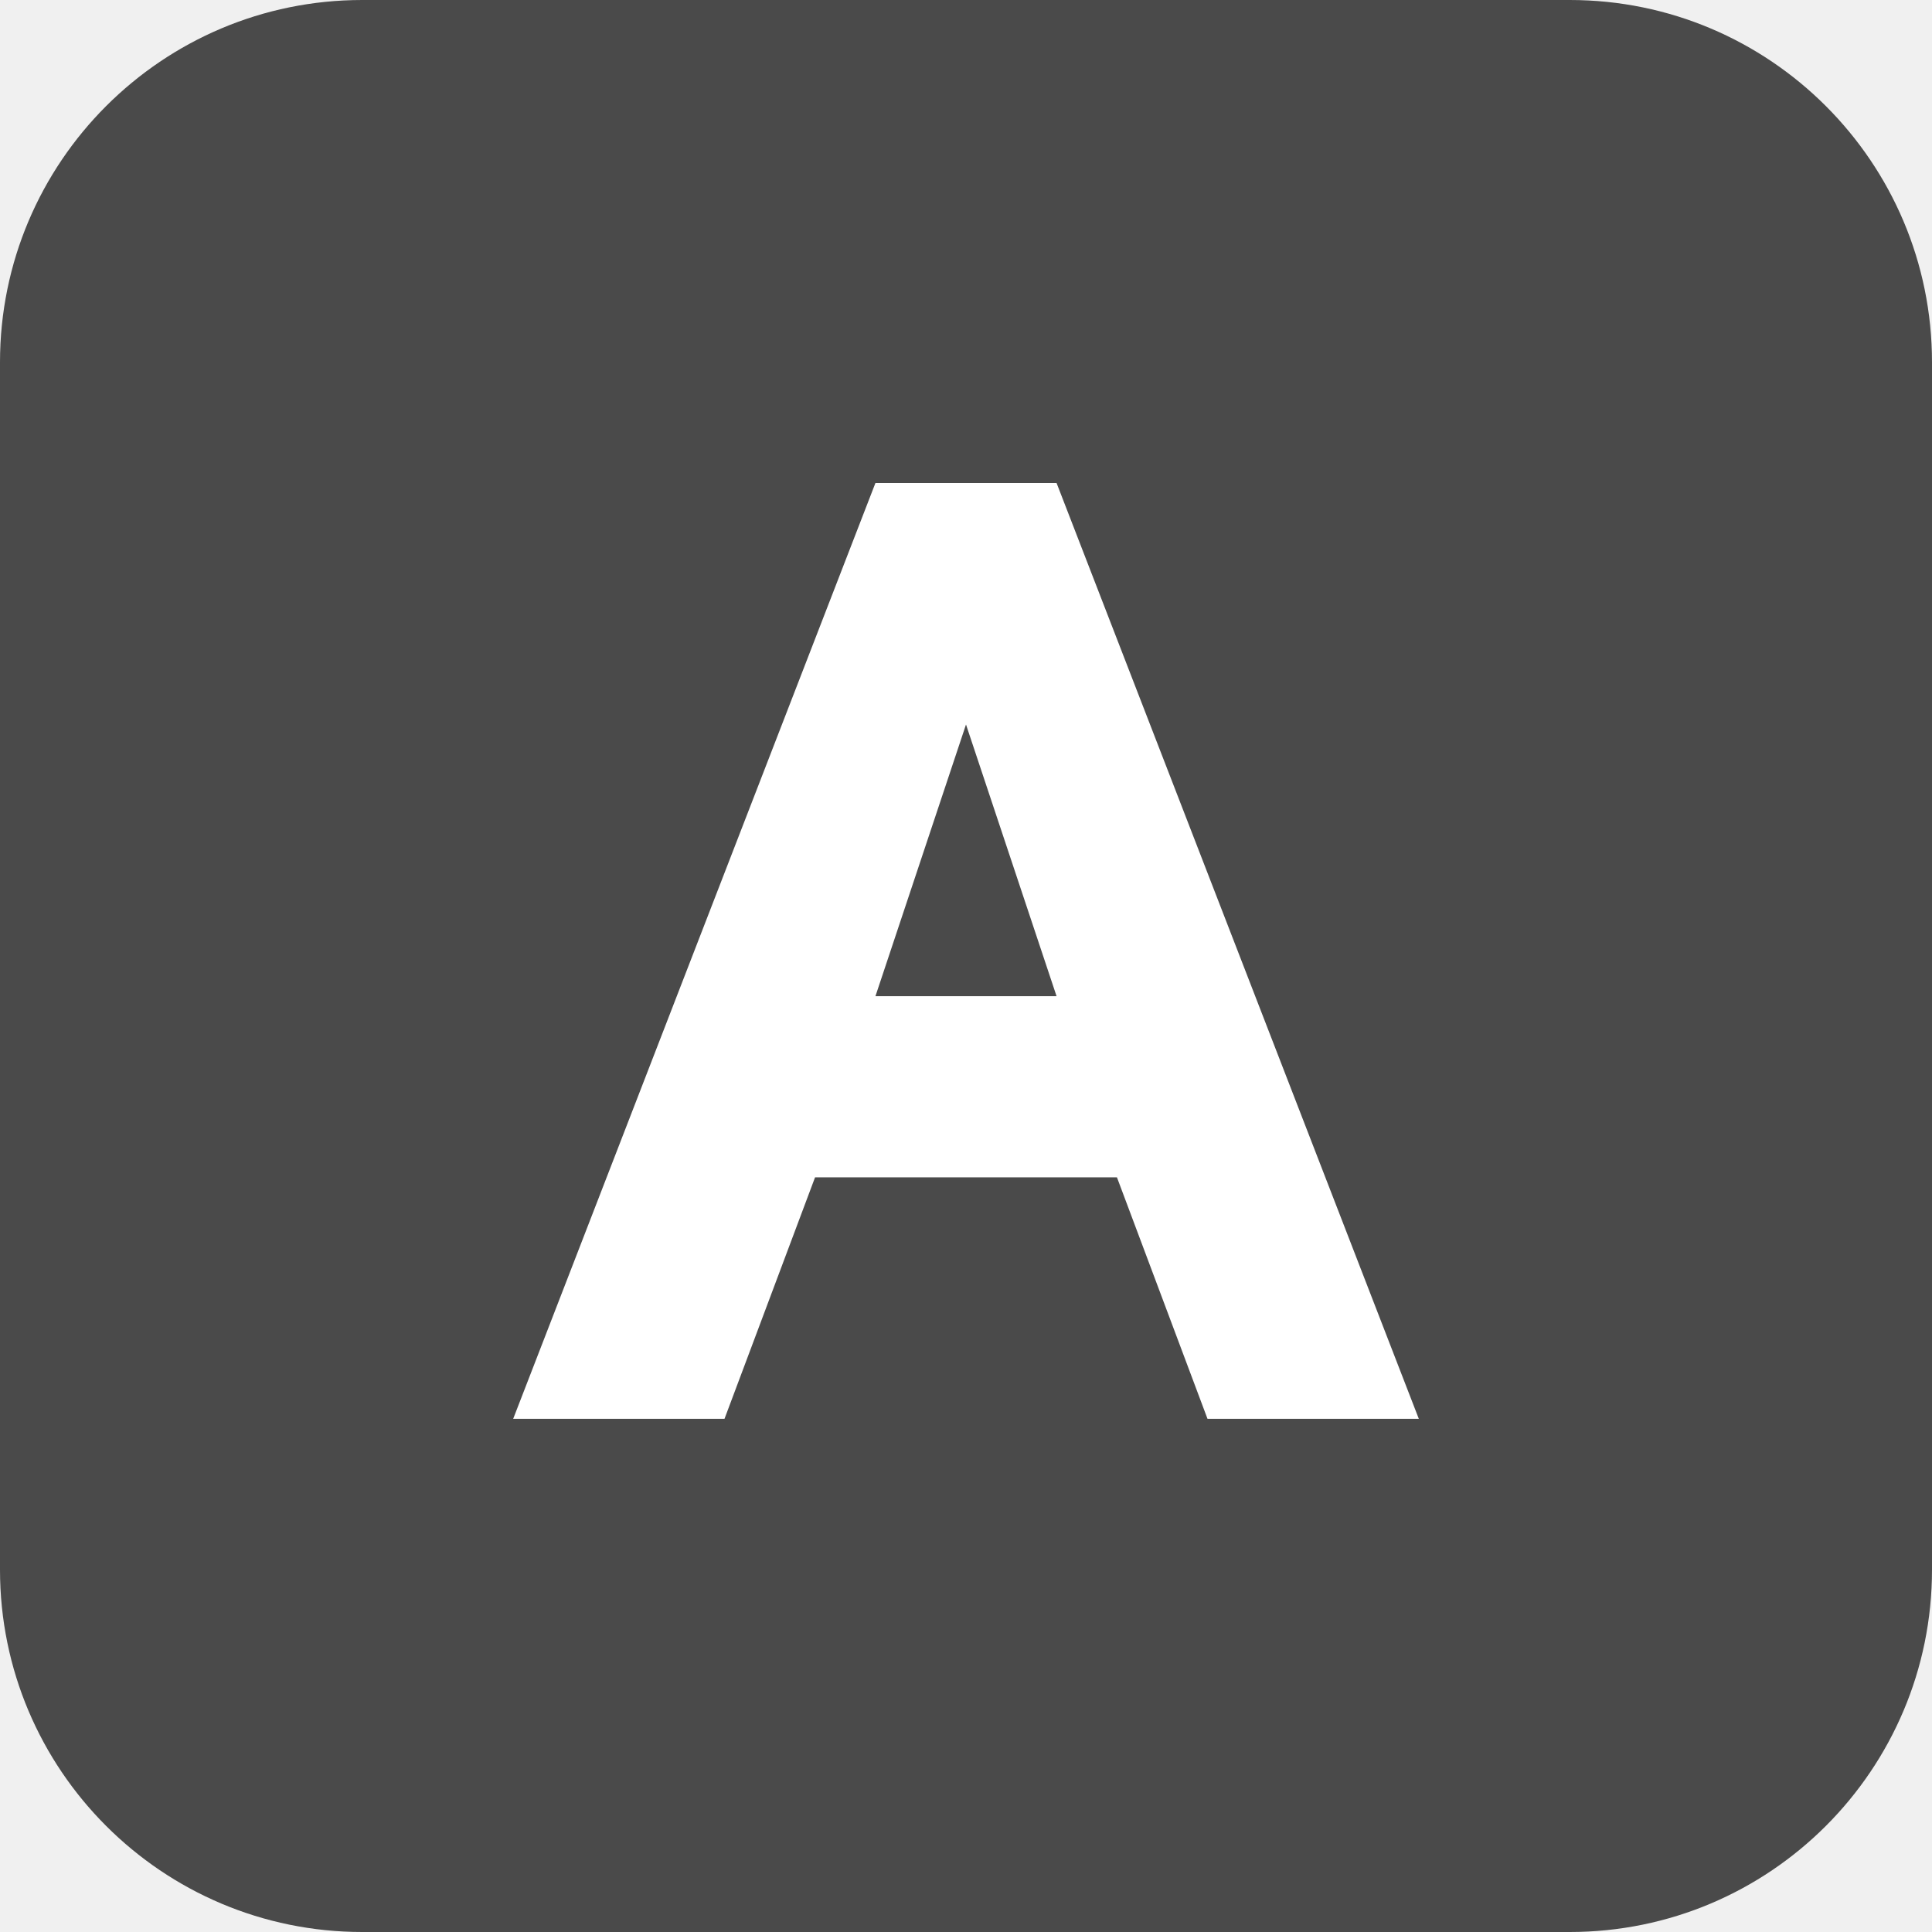
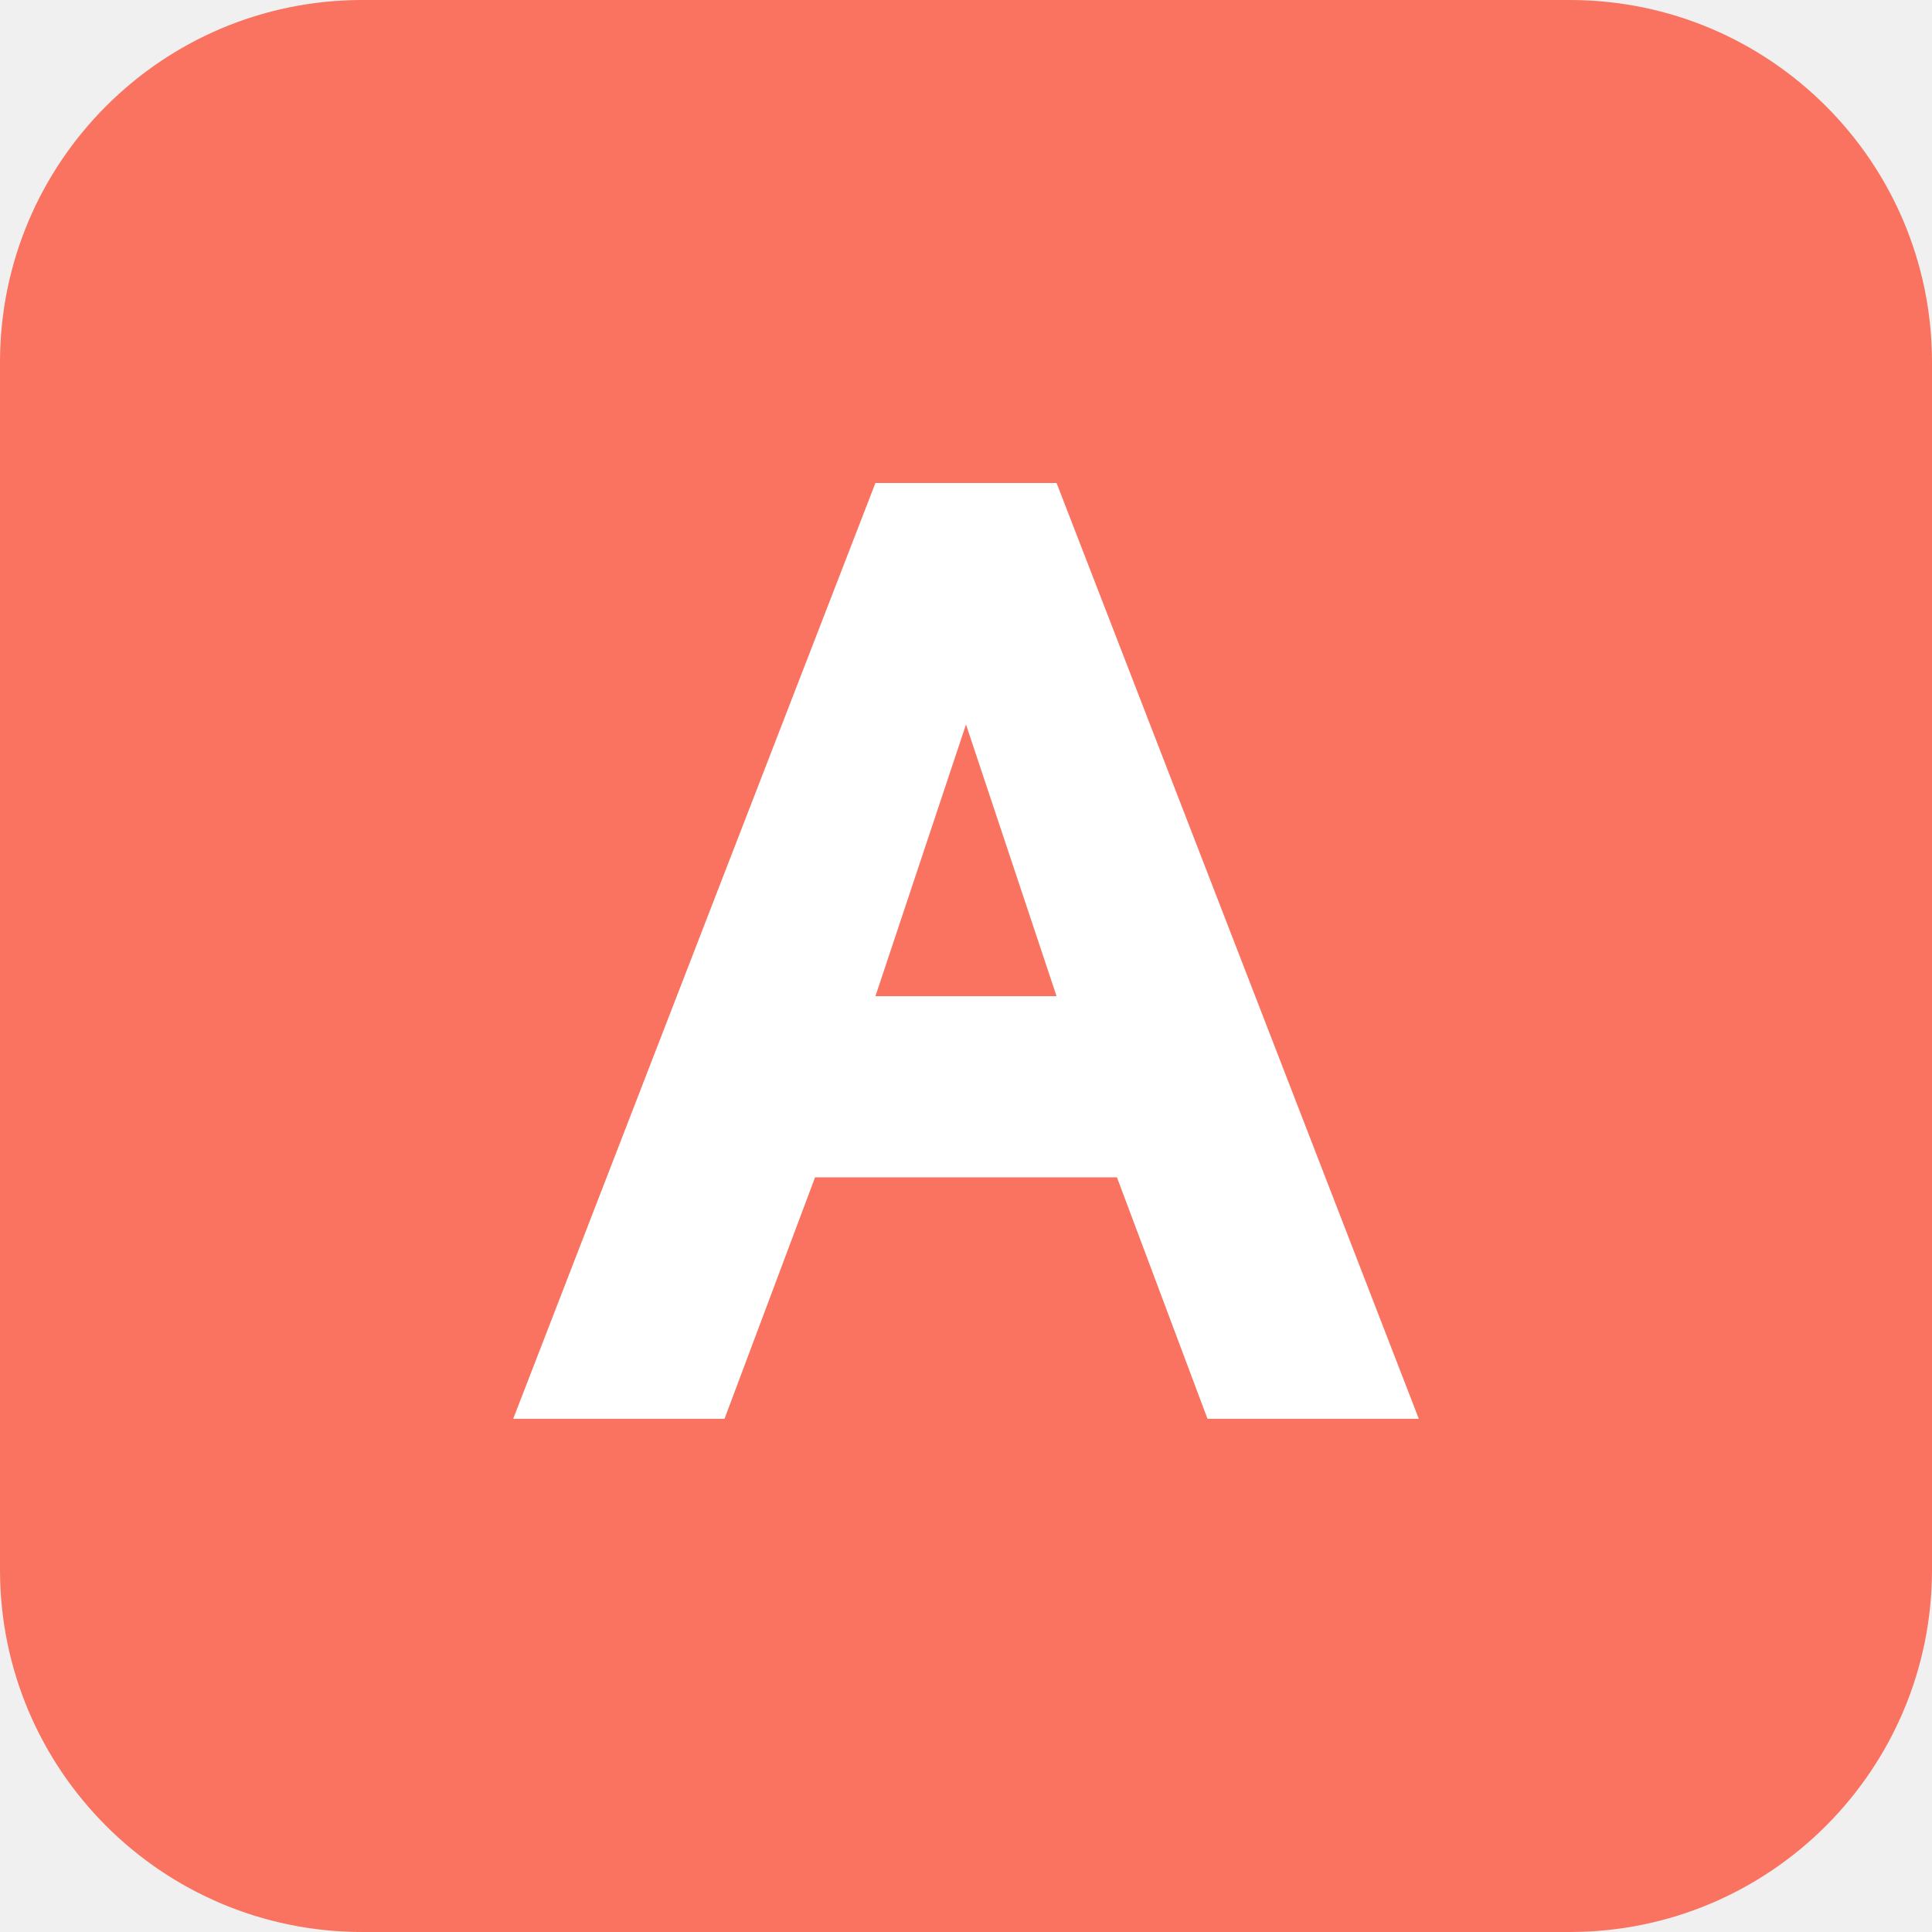
<svg xmlns="http://www.w3.org/2000/svg" viewBox="0 0 64 64">
-   <rect width="64" height="64" rx="12" fill="#4a4a4a" />
+   <rect width="64" height="64" rx="12" fill="#F97360" />
  <path fill="#fff" d="M17 47 29 16h6l12 31h-7l-3-8H27l-3 8h-7Zm12-14h6l-3-9-3 9Z" />
</svg>
